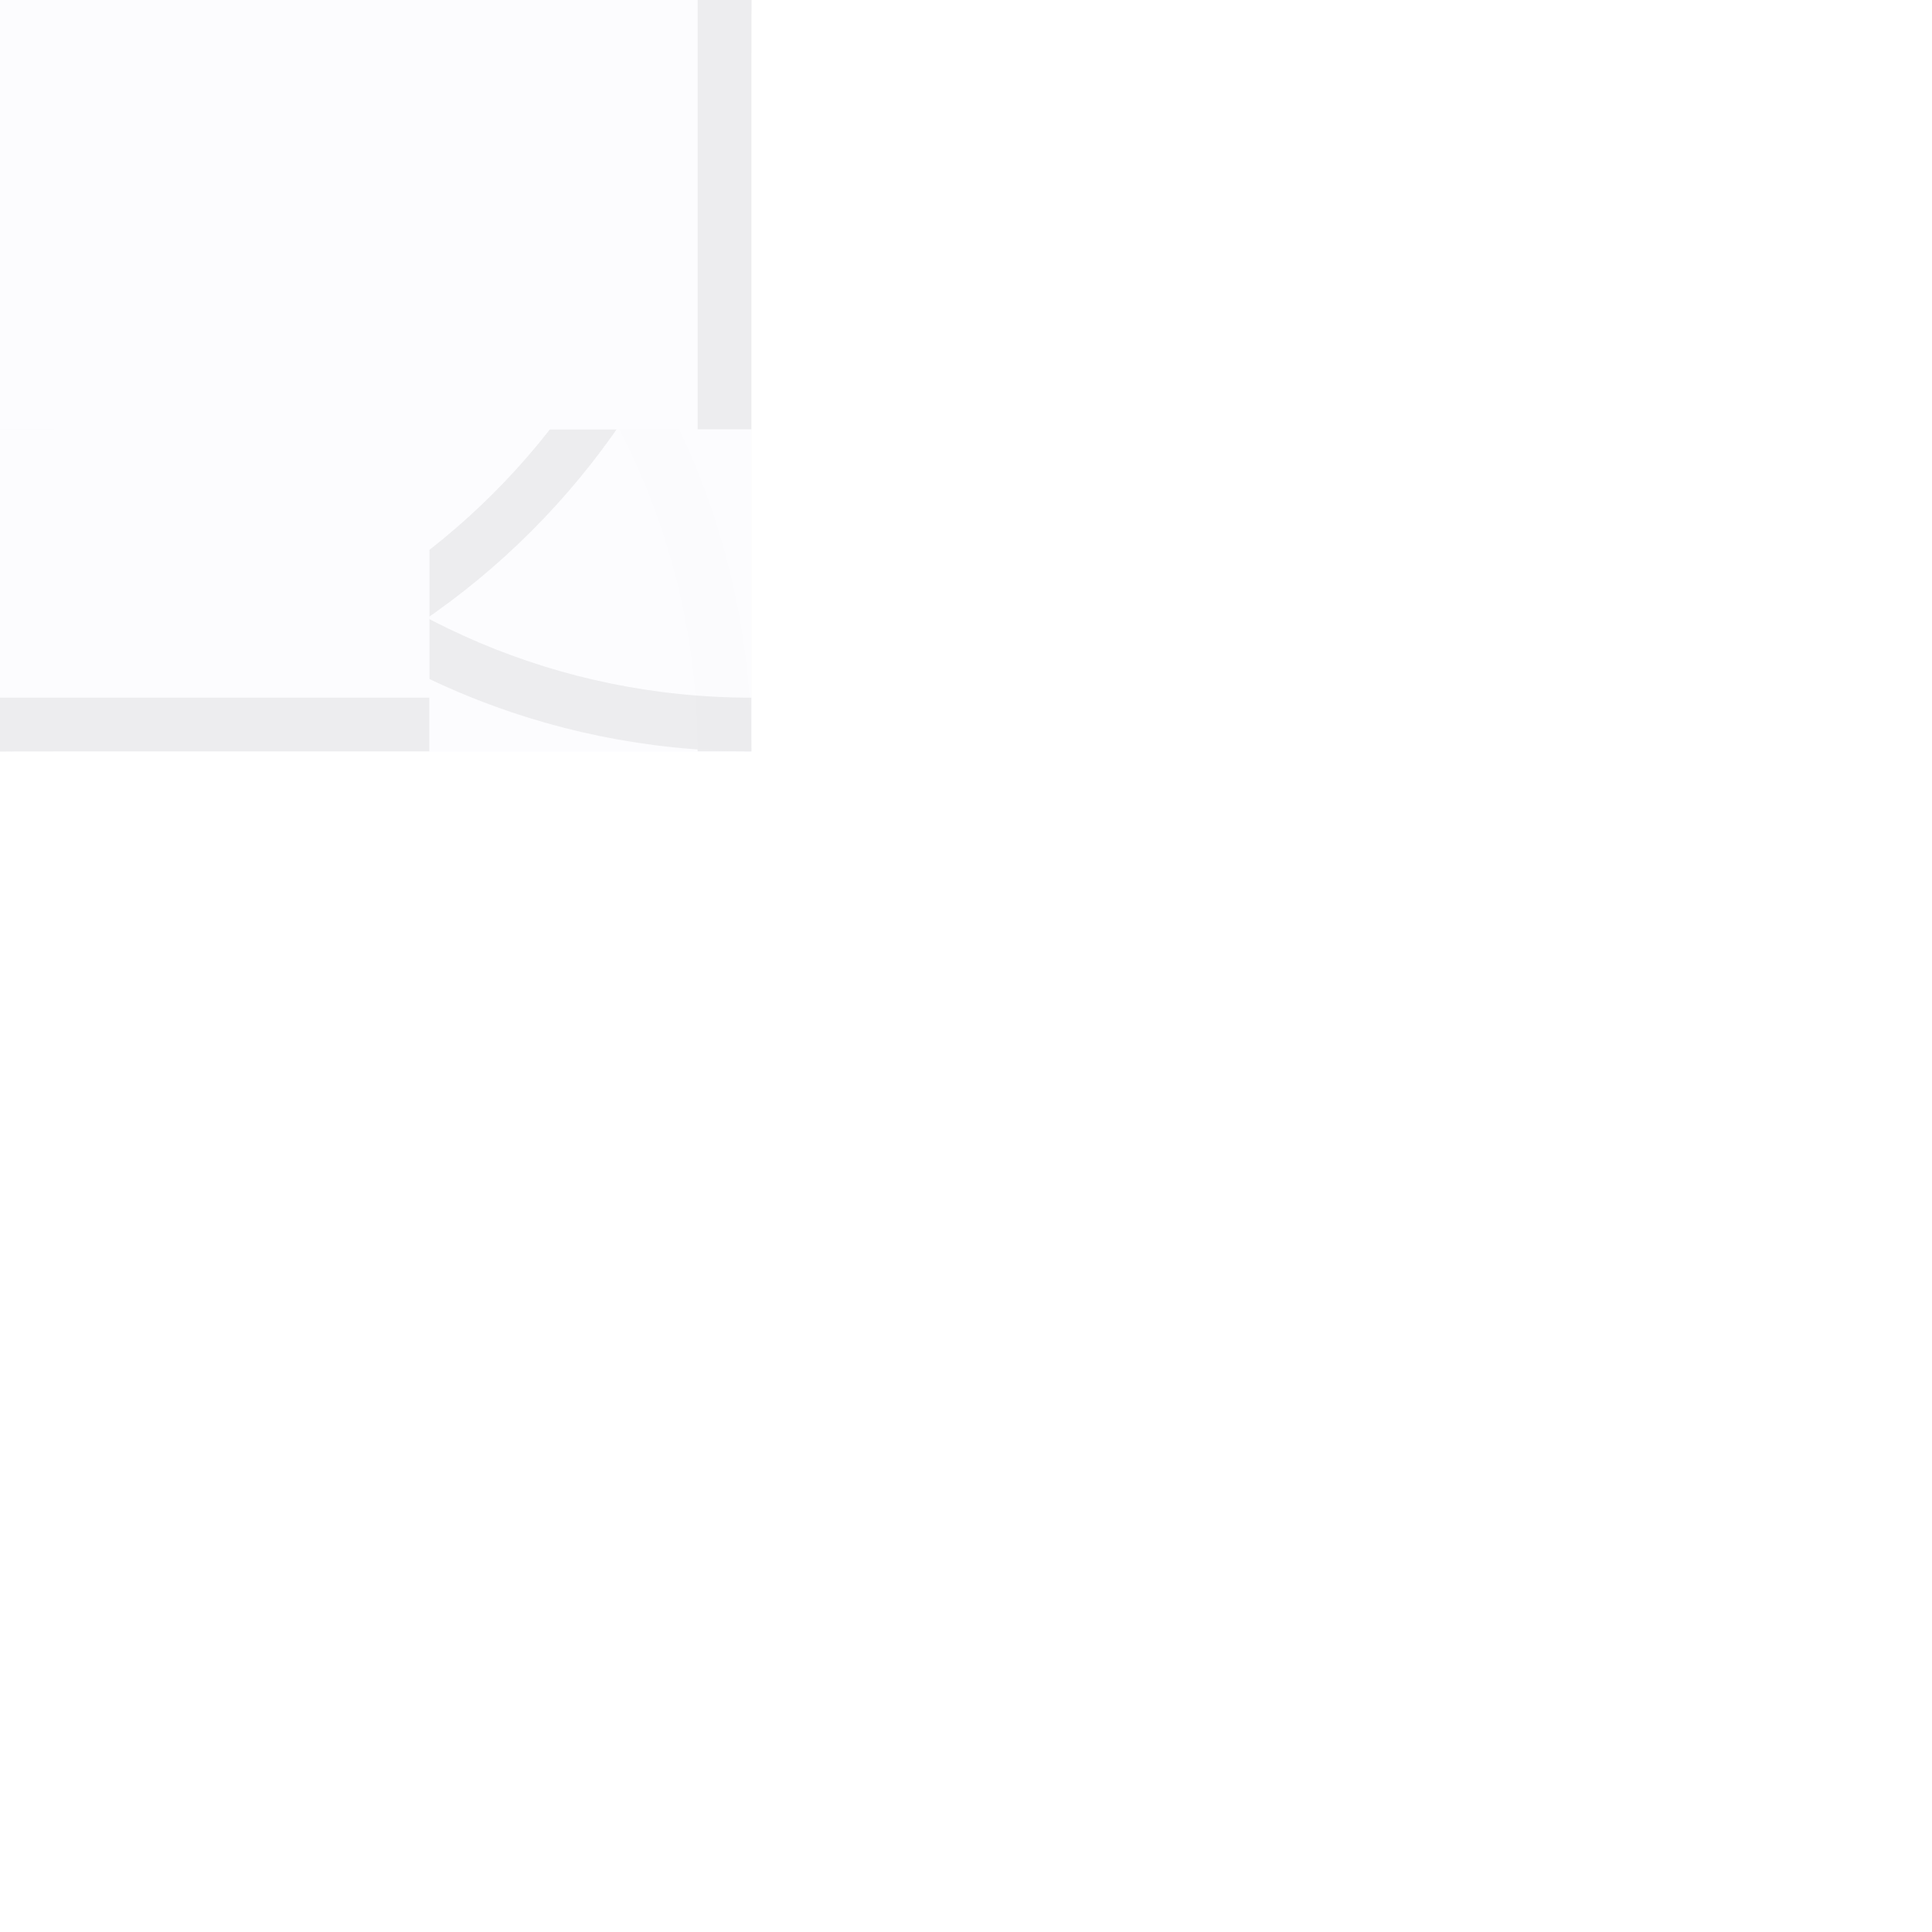
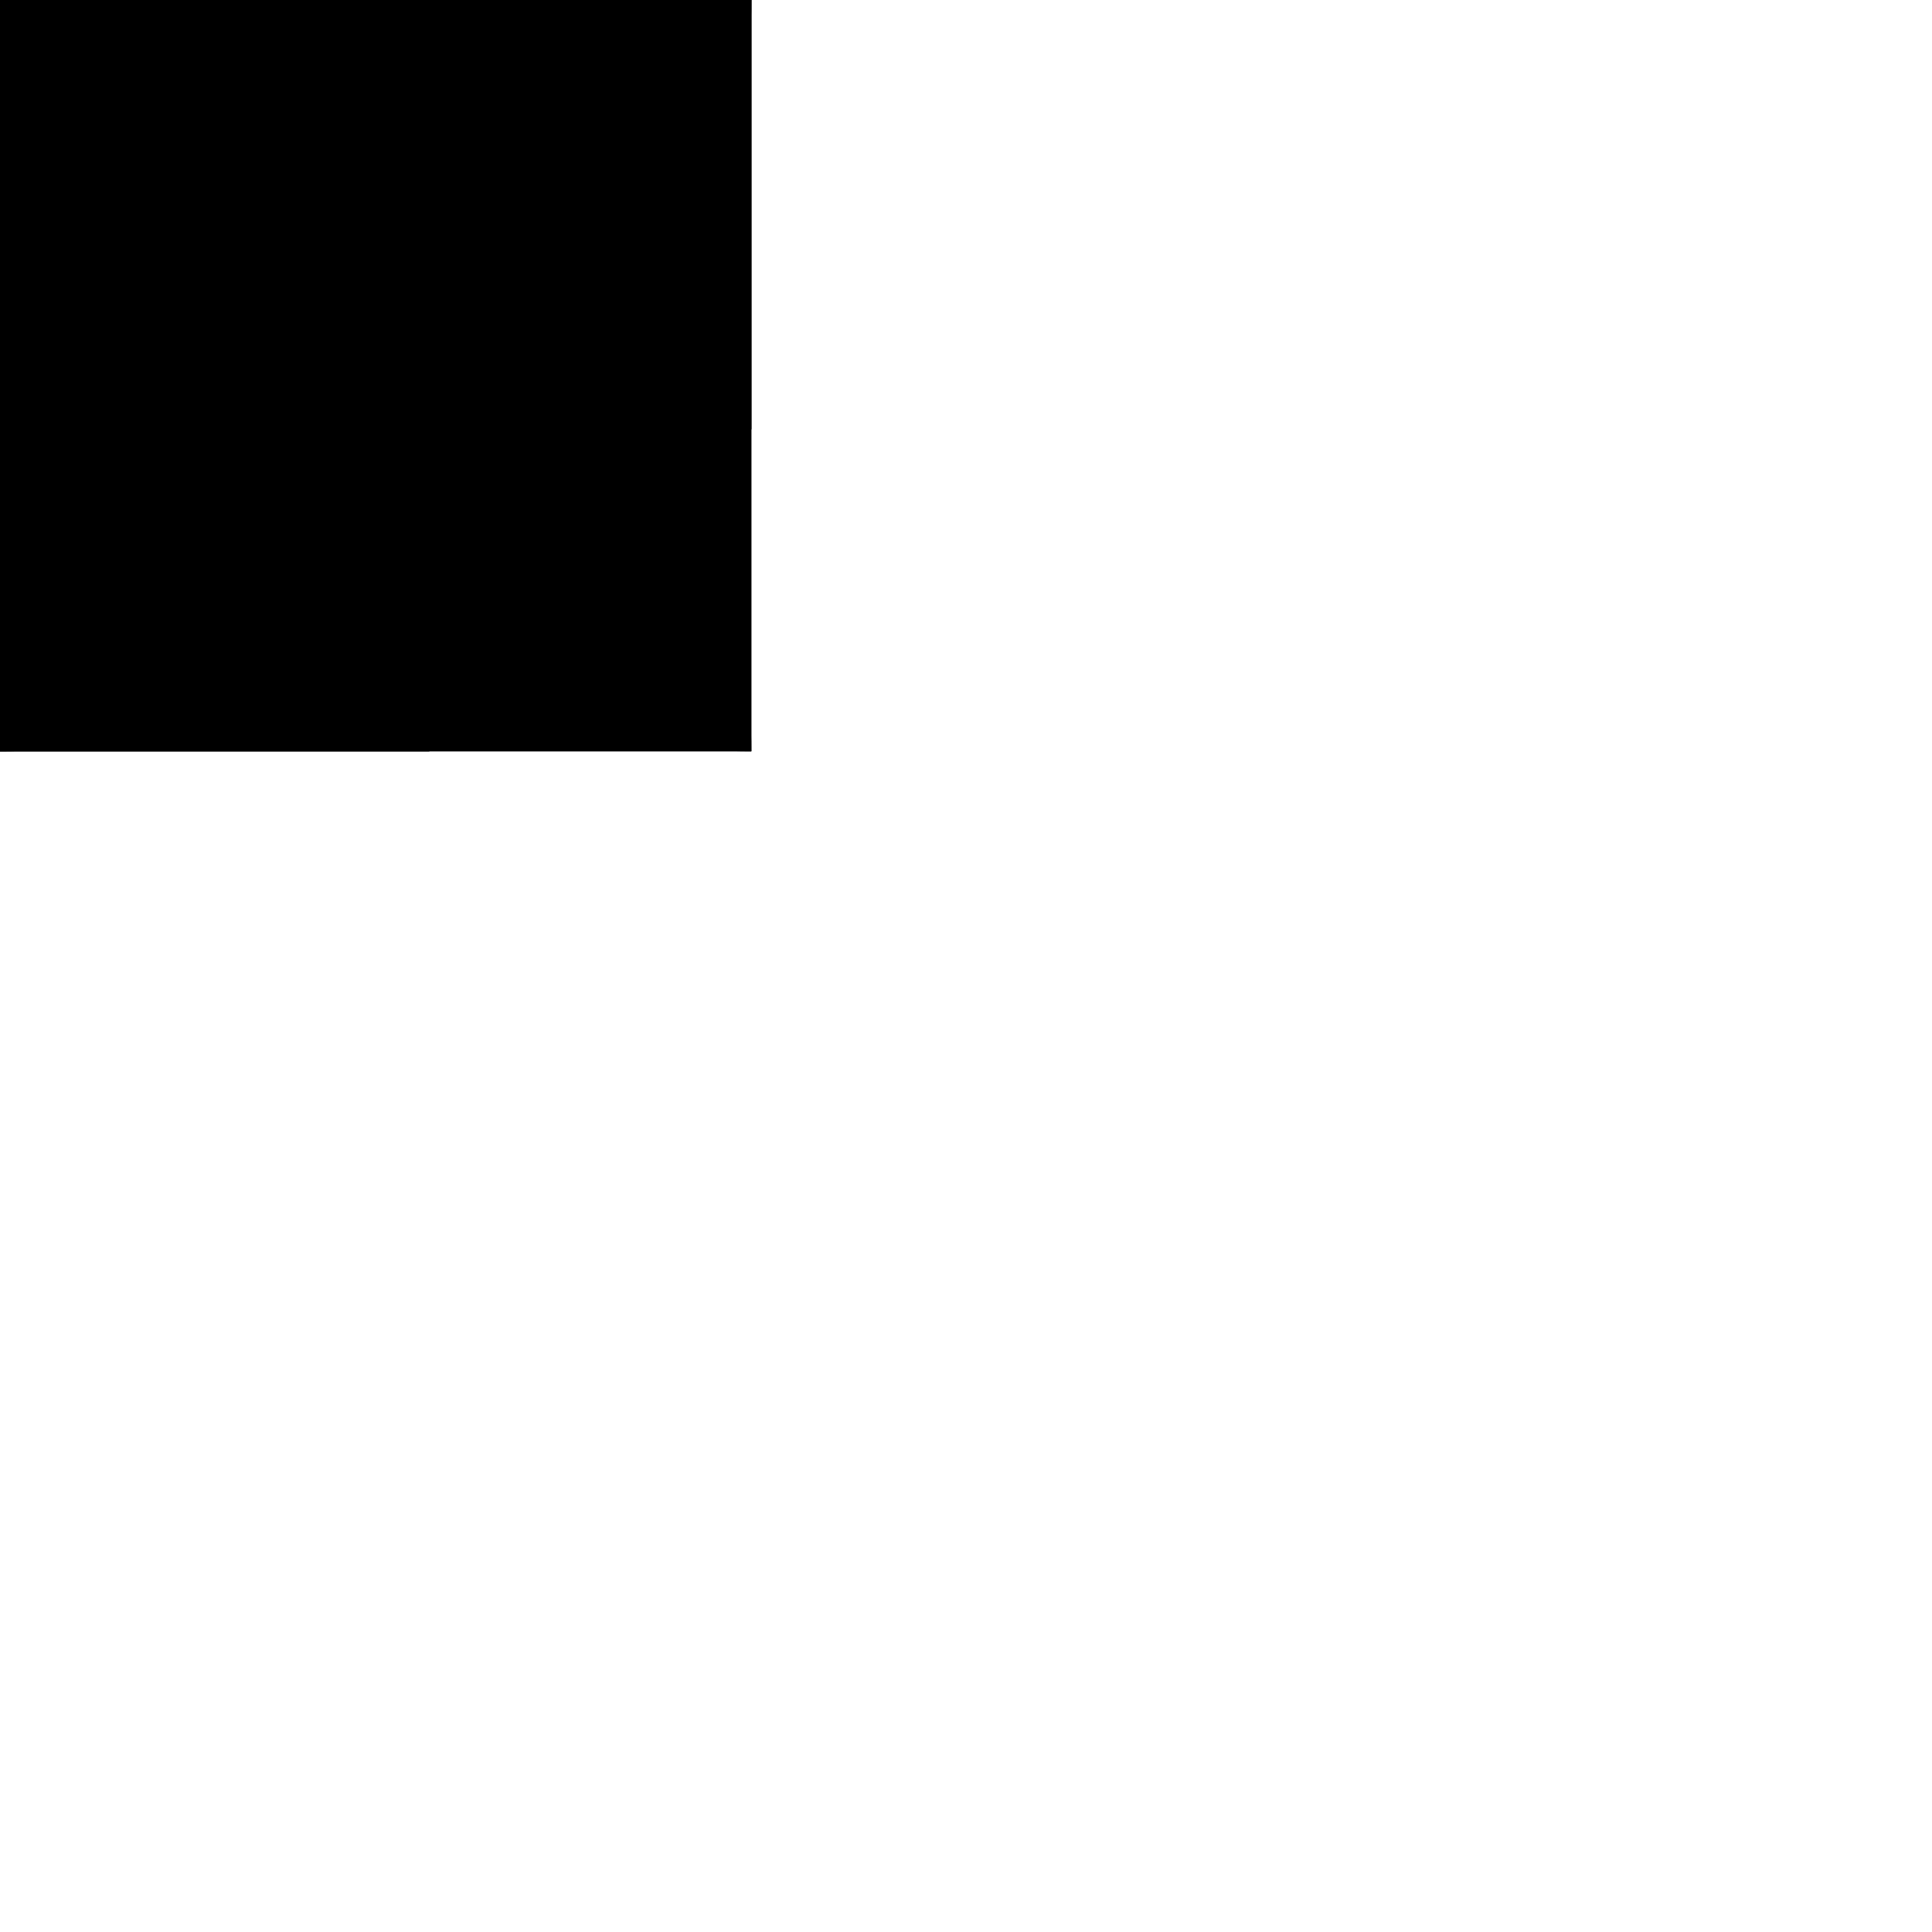
<svg xmlns="http://www.w3.org/2000/svg" width="36" height="36" viewBox="0 0 36 36">
+   <defs>
+     <style type="text/css" id="current-color-scheme">
+       .ColorScheme-Background { color: #fcfcfe; }
+       .ColorScheme-Text { color: #1a1a22; }
+     </style>
+   </defs>
  <g id="topleft">
-     <path d="M0,14 A14,14 0 0 1 14,0 L14,14 Z" fill="#fcfcfe" fill-opacity="0.94" />
-     <path d="M0.5,14 A13.5,13.5 0 0 1 14,0.5" fill="none" stroke="#000000" stroke-opacity="0.06" stroke-width="1" />
+     <path d="M0,14 A14,14 0 0 1 14,0 L14,14 Z" class="ColorScheme-Background" fill="currentColor" fill-opacity="0.94" />
  </g>
  <g id="topright">
-     <path d="M0,0 A14,14 0 0 1 14,14 L0,14 Z" fill="#fcfcfe" fill-opacity="0.94" />
-     <path d="M0.5,0.5 A13.5,13.5 0 0 1 13.5,14" fill="none" stroke="#000000" stroke-opacity="0.06" stroke-width="1" />
+     <path d="M0,0 A14,14 0 0 1 14,14 L0,14 Z" class="ColorScheme-Background" fill="currentColor" fill-opacity="0.94" />
  </g>
  <g id="bottomleft">
-     <path d="M0,0 A14,14 0 0 0 14,14 L14,0 Z" fill="#fcfcfe" fill-opacity="0.94" />
-     <path d="M0.5,0 A13.5,13.5 0 0 0 14,13.5" fill="none" stroke="#000000" stroke-opacity="0.06" stroke-width="1" />
+     <path d="M0,0 A14,14 0 0 0 14,14 L14,0 Z" class="ColorScheme-Background" fill="currentColor" fill-opacity="0.94" />
  </g>
  <g id="bottomright">
-     <path d="M0,14 A14,14 0 0 0 14,0 L0,0 Z" fill="#fcfcfe" fill-opacity="0.94" />
-     <path d="M0,13.5 A13.5,13.5 0 0 0 13.5,0" fill="none" stroke="#000000" stroke-opacity="0.06" stroke-width="1" />
+     <path d="M0,14 A14,14 0 0 0 14,0 L0,0 Z" class="ColorScheme-Background" fill="currentColor" fill-opacity="0.94" />
  </g>
  <g id="top">
-     <rect x="0" y="0" width="8" height="14" fill="#fcfcfe" fill-opacity="0.94" />
-     <rect x="0" y="0" width="8" height="1" fill="#000000" fill-opacity="0.06" />
+     <rect x="0" y="0" width="8" height="14" class="ColorScheme-Background" fill="currentColor" fill-opacity="0.94" />
  </g>
  <g id="bottom">
-     <rect x="0" y="0" width="8" height="14" fill="#fcfcfe" fill-opacity="0.94" />
-     <rect x="0" y="13" width="8" height="1" fill="#000000" fill-opacity="0.06" />
+     <rect x="0" y="0" width="8" height="14" class="ColorScheme-Background" fill="currentColor" fill-opacity="0.94" />
  </g>
  <g id="left">
-     <rect x="0" y="0" width="14" height="8" fill="#fcfcfe" fill-opacity="0.94" />
-     <rect x="0" y="0" width="1" height="8" fill="#000000" fill-opacity="0.06" />
+     <rect x="0" y="0" width="14" height="8" class="ColorScheme-Background" fill="currentColor" fill-opacity="0.94" />
  </g>
  <g id="right">
-     <rect x="0" y="0" width="14" height="8" fill="#fcfcfe" fill-opacity="0.94" />
-     <rect x="13" y="0" width="1" height="8" fill="#000000" fill-opacity="0.06" />
+     <rect x="0" y="0" width="14" height="8" class="ColorScheme-Background" fill="currentColor" fill-opacity="0.94" />
  </g>
  <g id="center">
-     <rect x="0" y="0" width="8" height="8" fill="#fcfcfe" fill-opacity="0.94" />
+     <rect x="0" y="0" width="8" height="8" class="ColorScheme-Background" fill="currentColor" fill-opacity="0.94" />
+   </g>
+   <g id="mask-topleft">
+     <path d="M0,14 A14,14 0 0 1 14,0 L14,14 Z" fill="#000000" fill-opacity="1" />
+   </g>
+   <g id="mask-topright">
+     <path d="M0,0 A14,14 0 0 1 14,14 L0,14 Z" fill="#000000" fill-opacity="1" />
+   </g>
+   <g id="mask-bottomleft">
+     <path d="M0,0 A14,14 0 0 0 14,14 L14,0 Z" fill="#000000" fill-opacity="1" />
+   </g>
+   <g id="mask-bottomright">
+     <path d="M0,14 A14,14 0 0 0 14,0 L0,0 Z" fill="#000000" fill-opacity="1" />
+   </g>
+   <g id="mask-top">
+     <rect x="0" y="0" width="8" height="14" fill="#000000" fill-opacity="1" />
+   </g>
+   <g id="mask-bottom">
+     <rect x="0" y="0" width="8" height="14" fill="#000000" fill-opacity="1" />
+   </g>
+   <g id="mask-left">
+     <rect x="0" y="0" width="14" height="8" fill="#000000" fill-opacity="1" />
+   </g>
+   <g id="mask-right">
+     <rect x="0" y="0" width="14" height="8" fill="#000000" fill-opacity="1" />
+   </g>
+   <g id="mask-center">
+     <rect x="0" y="0" width="8" height="8" fill="#000000" fill-opacity="1" />
  </g>
  <rect id="hint-top-margin" x="0" y="0" width="4" height="4" fill="none" />
  <rect id="hint-bottom-margin" x="0" y="0" width="4" height="4" fill="none" />
  <rect id="hint-left-margin" x="0" y="0" width="4" height="4" fill="none" />
  <rect id="hint-right-margin" x="0" y="0" width="4" height="4" fill="none" />
</svg>
